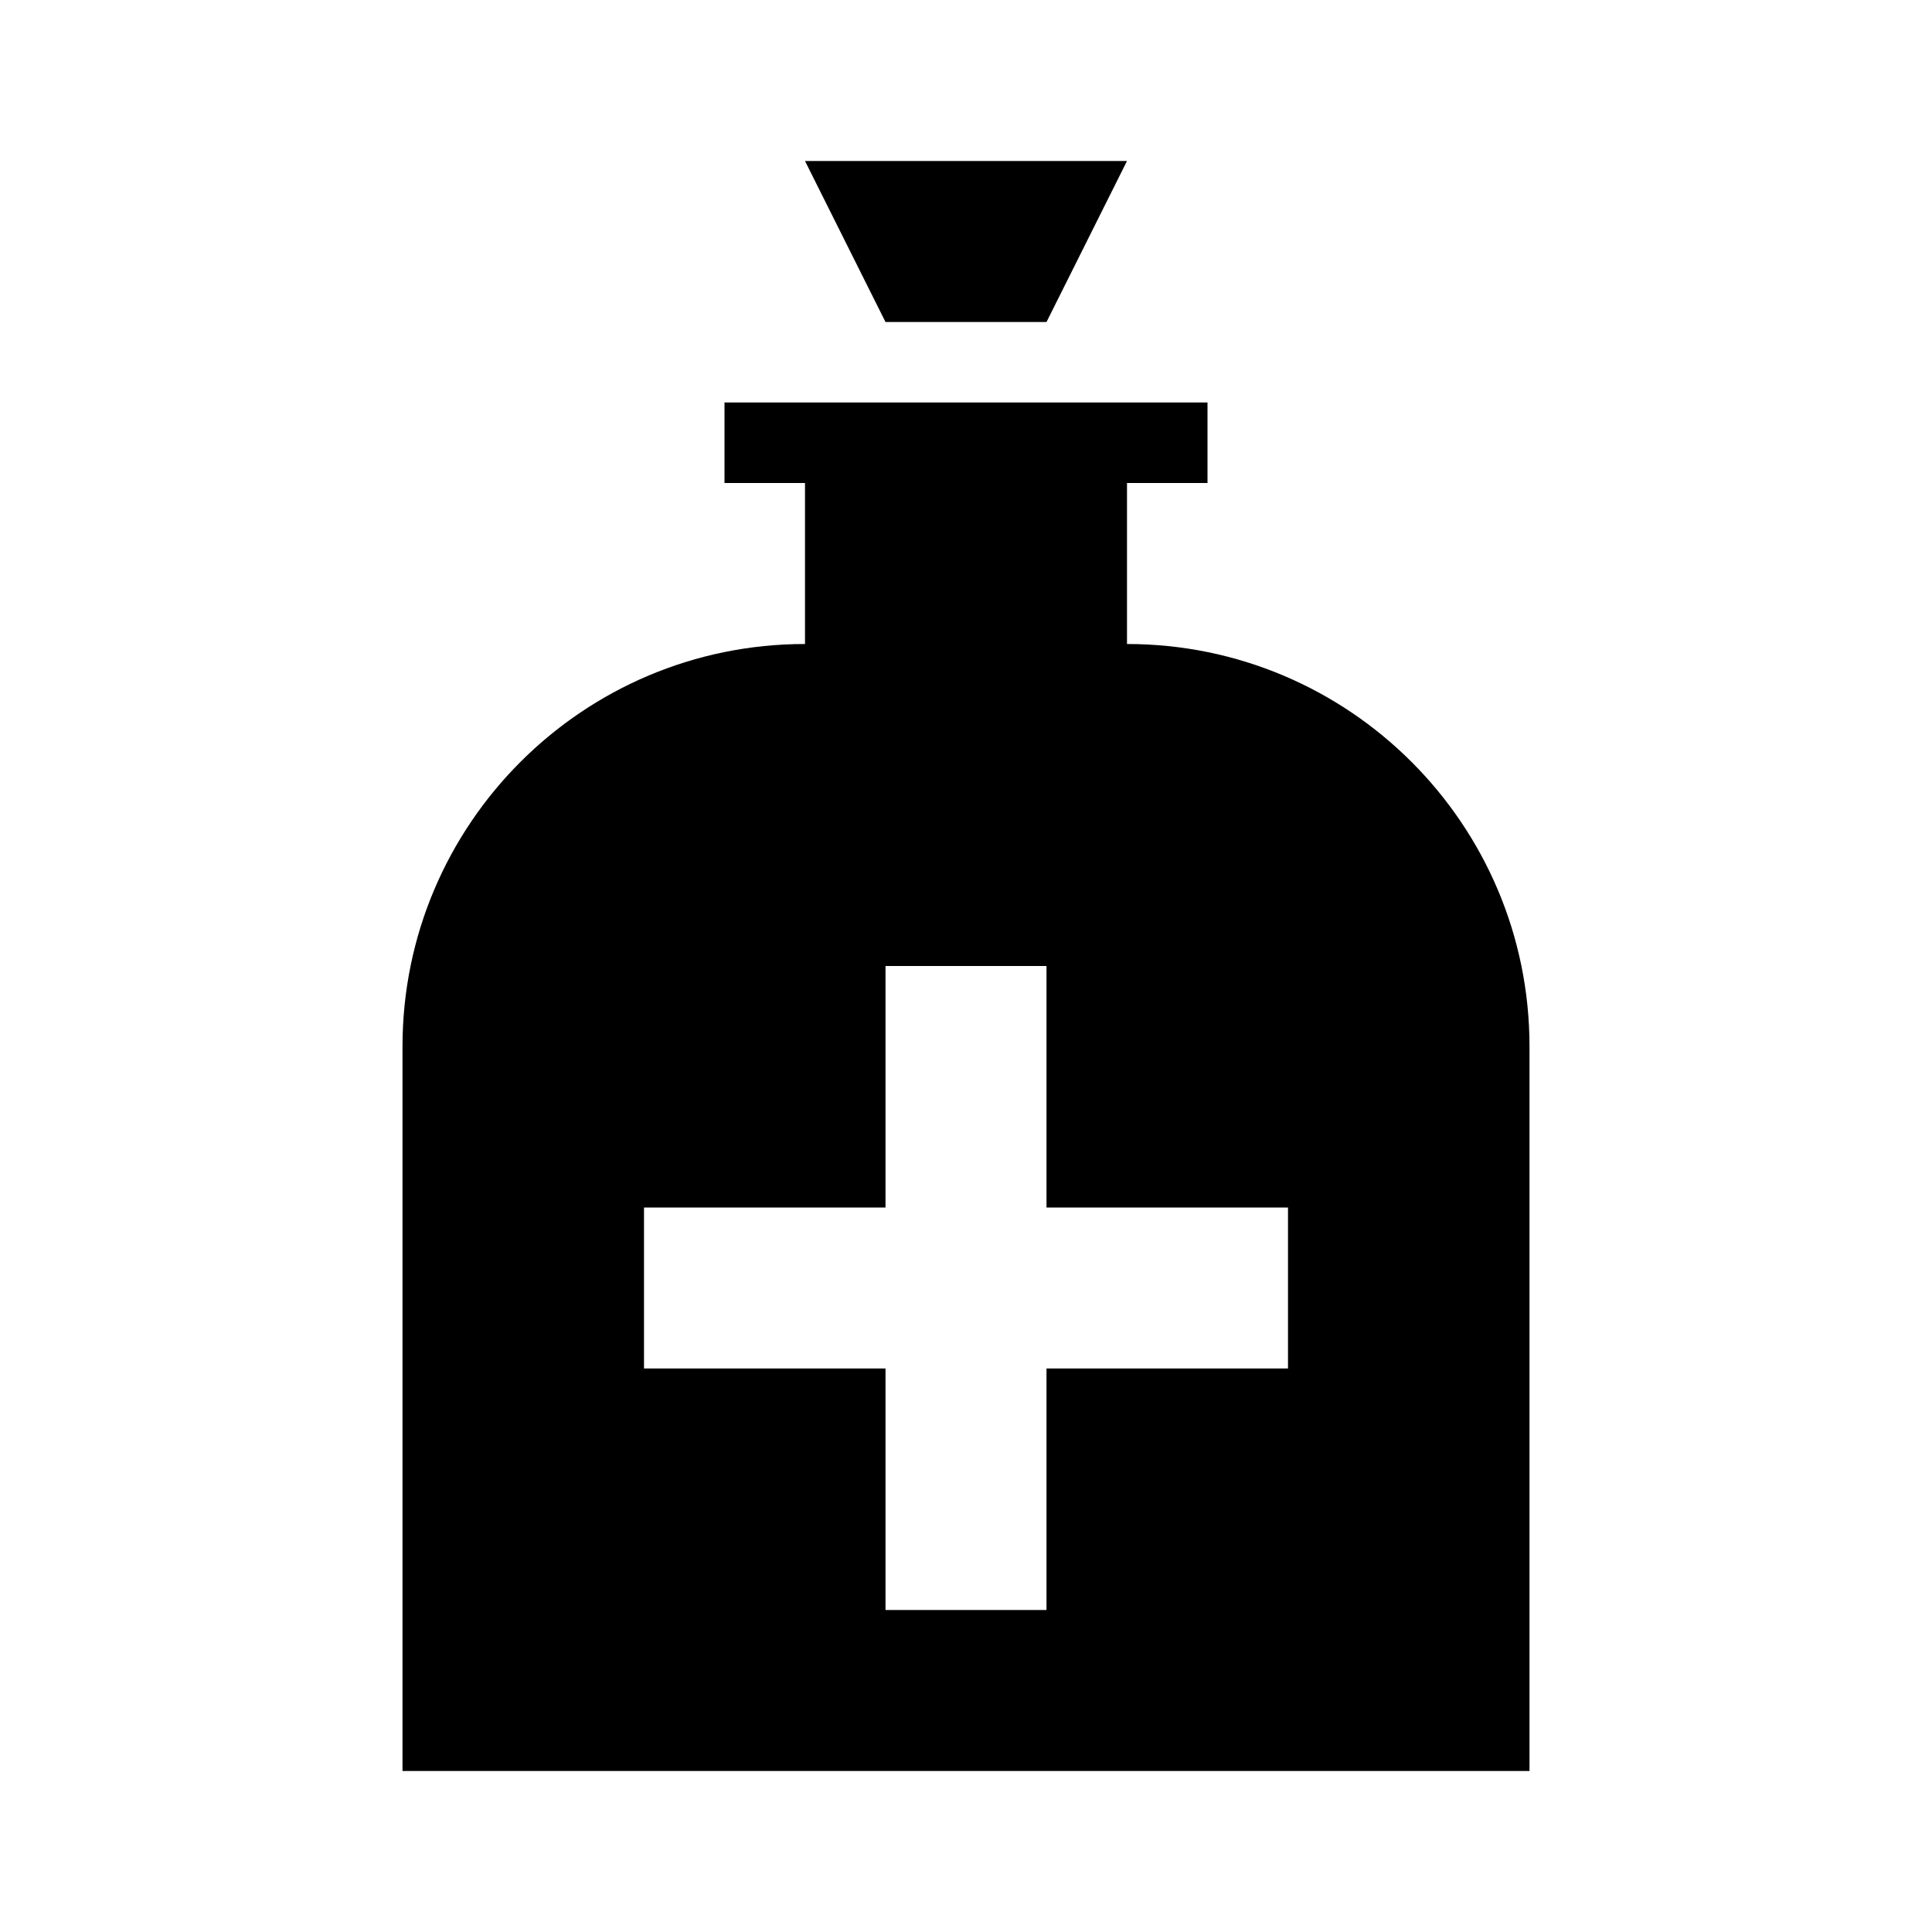
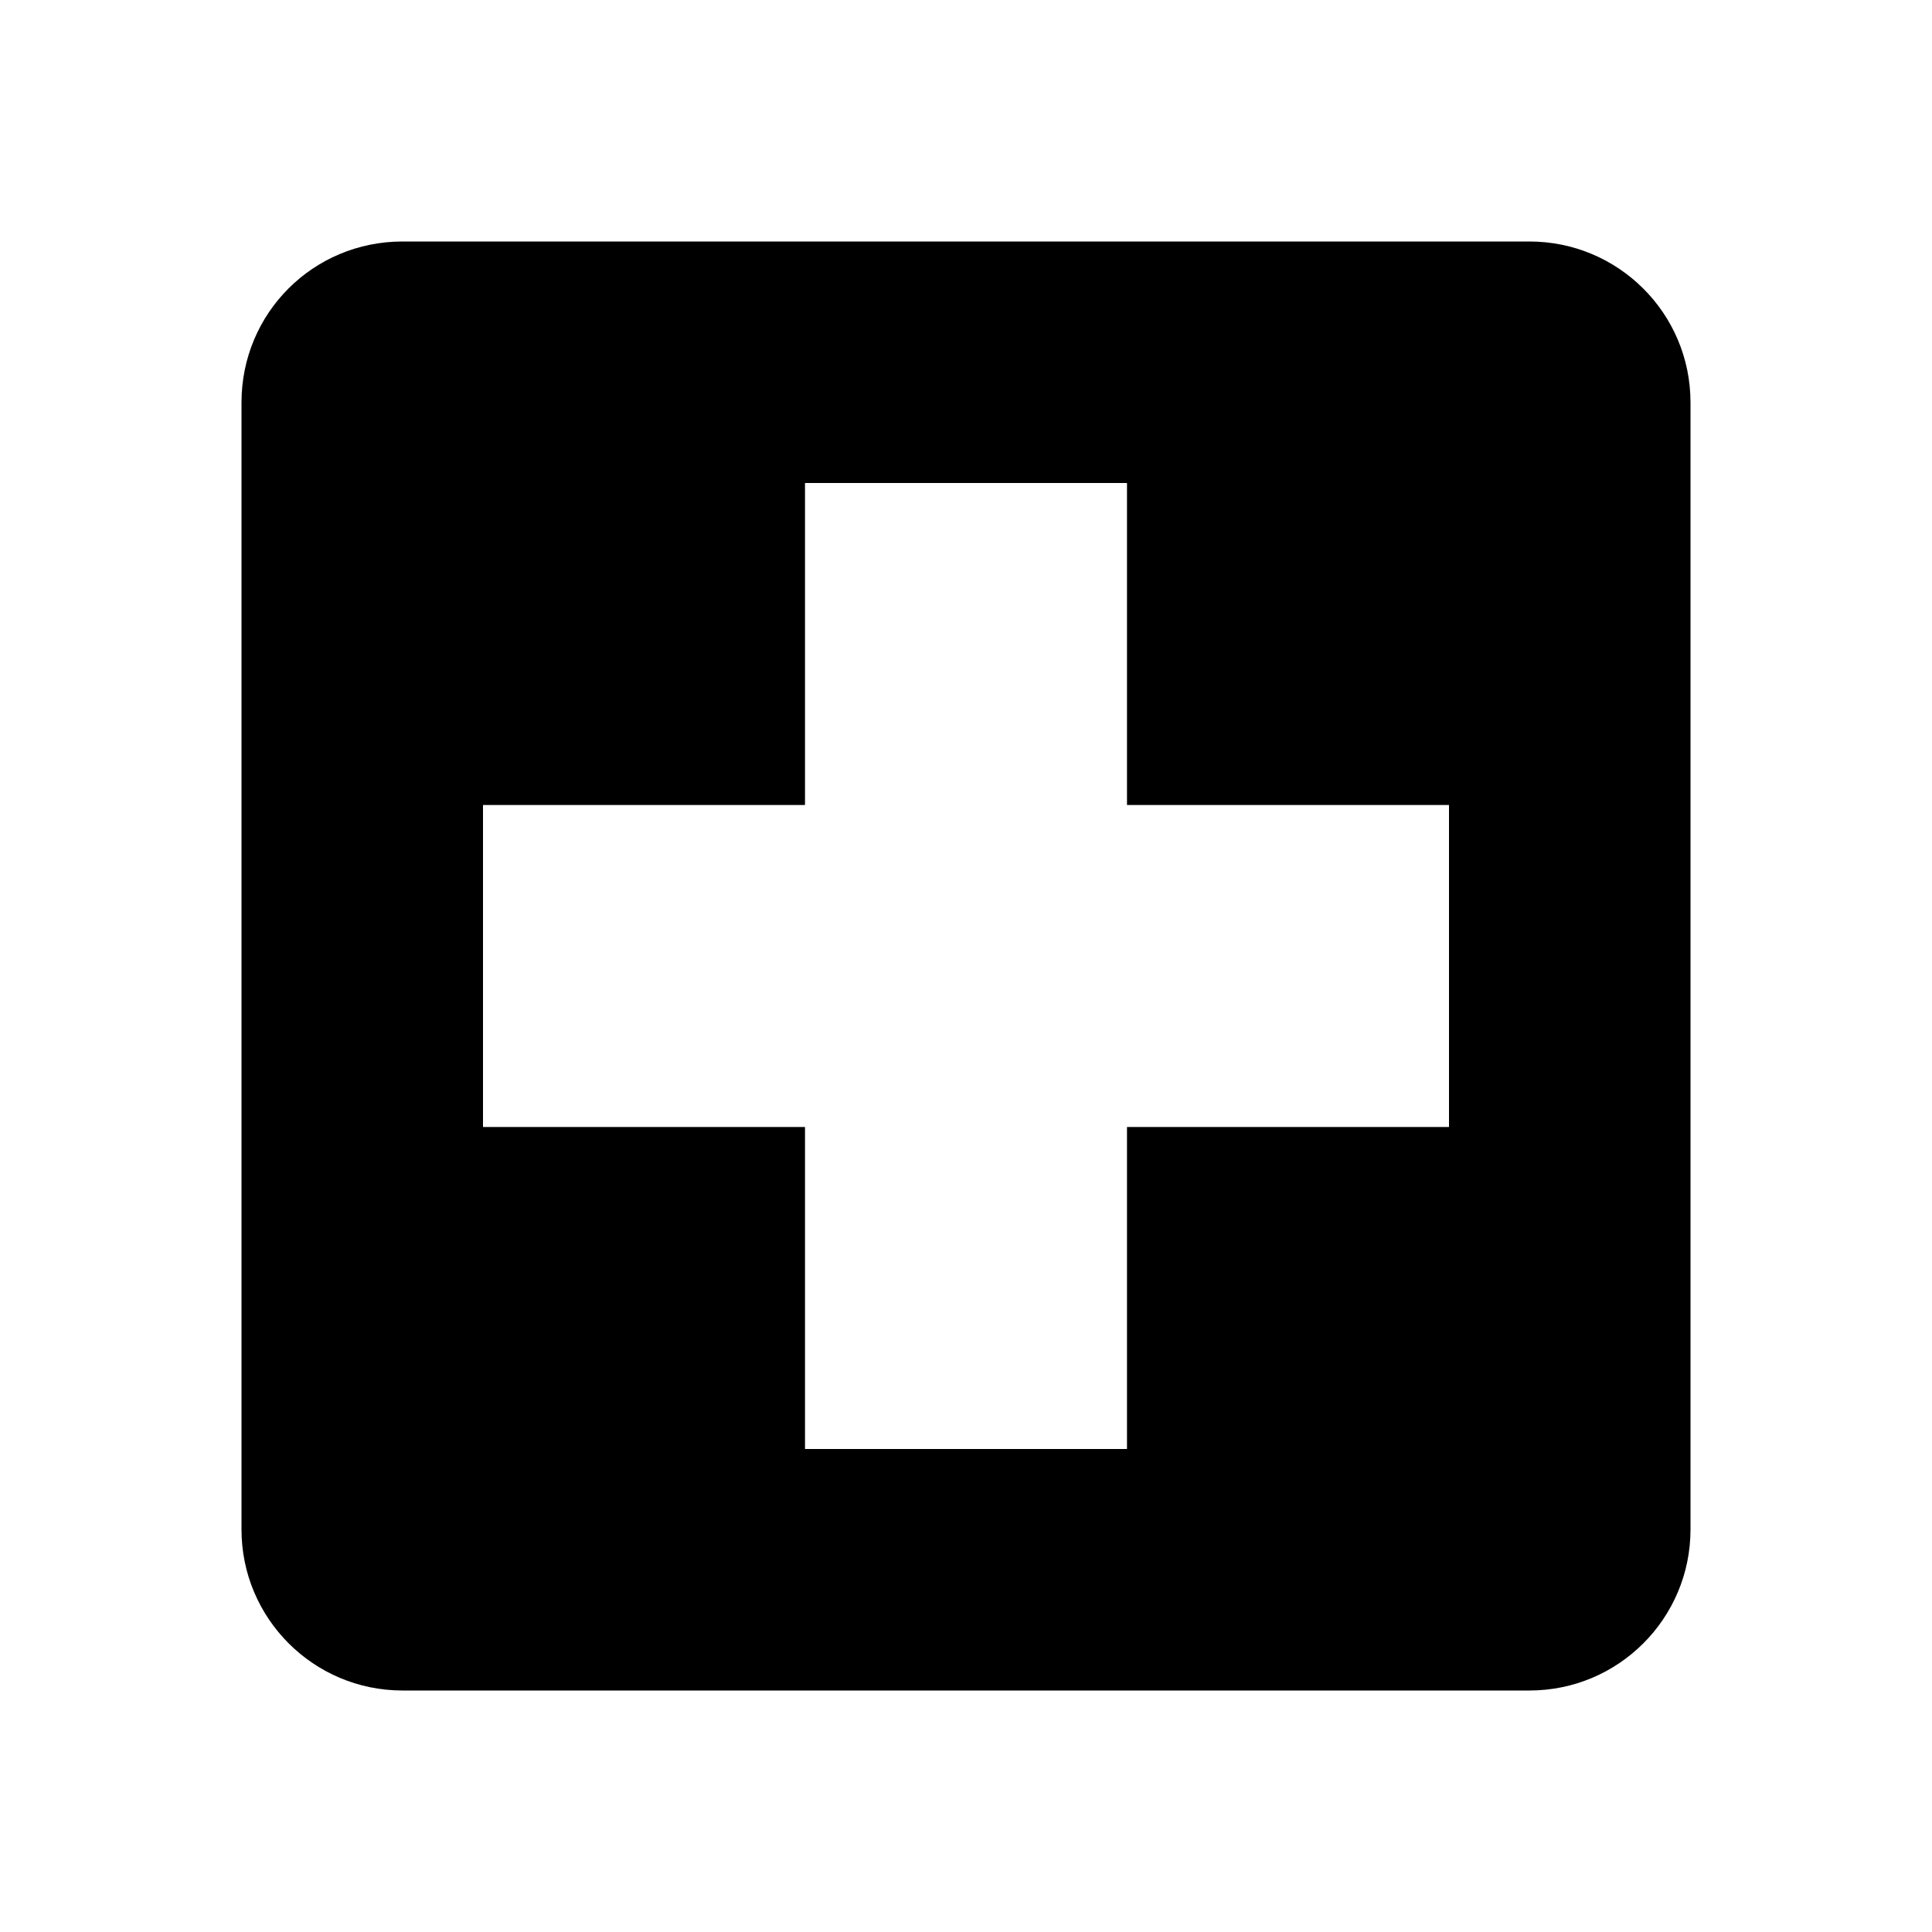
<svg xmlns="http://www.w3.org/2000/svg" viewBox="0 0 24 24">
-   <path d="M13 4H11L10 2H14L13 4M14 8V6H15V5H9V6H10V8C7.24 8 5 10.24 5 13V22H19V13C19 10.24 16.76 8 14 8M16 17H13V20H11V17H8V15H11V12H13V15H16V17Z" />
+   <path d="M18,14H14V18H10V14H6V10H10V6H14V10H18M19,3H5C3.89,3 3,3.89 3,5V19A2,2 0 0,0 5,21H19A2,2 0 0,0 21,19V5C21,3.89 20.1,3 19,3Z" />
</svg>
